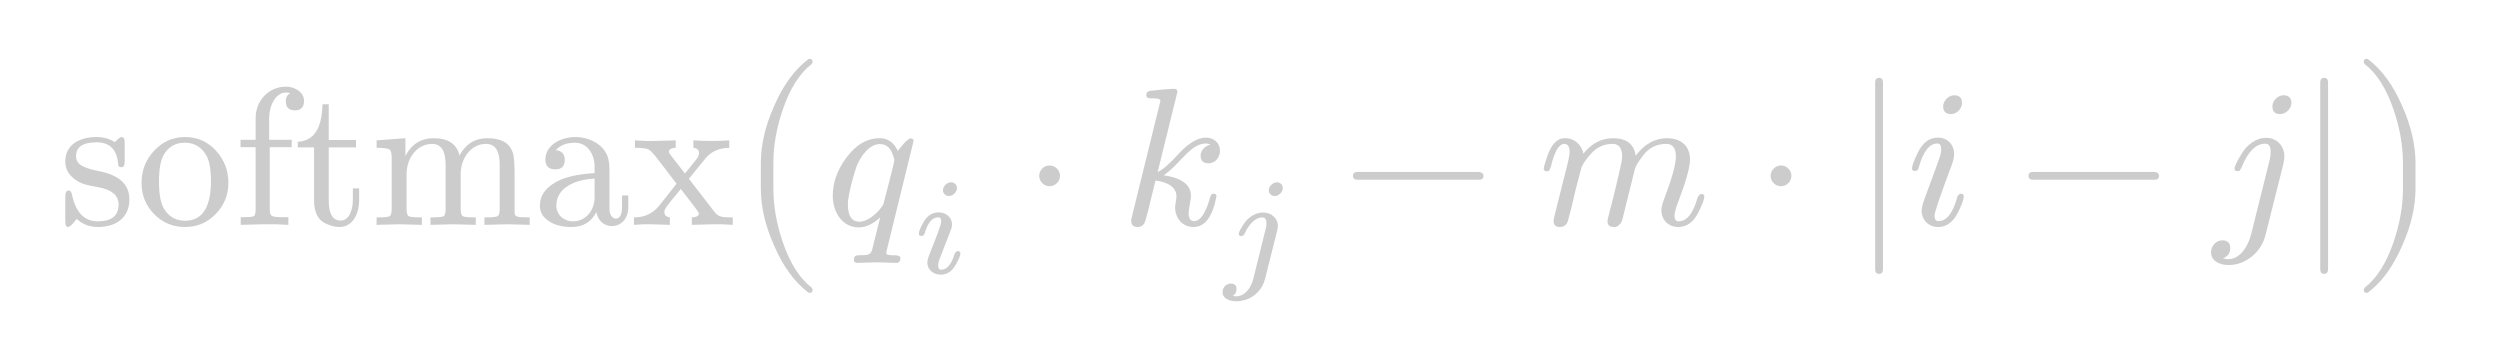
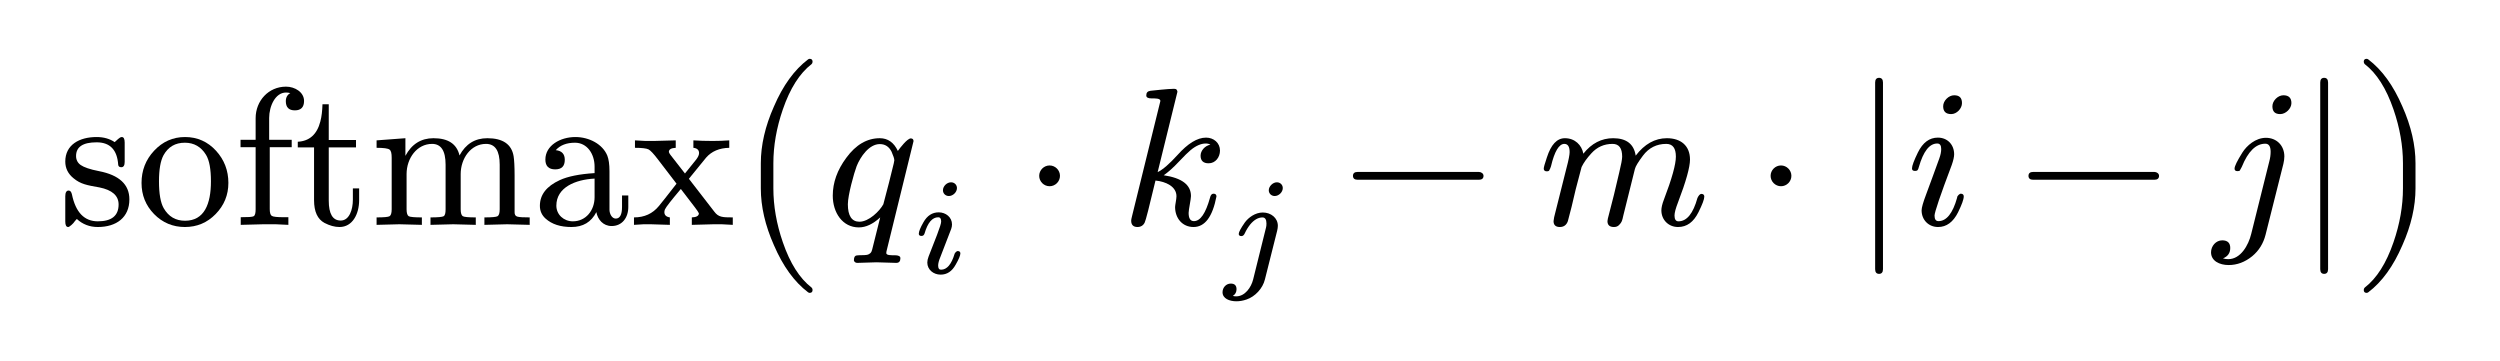
- <svg xmlns="http://www.w3.org/2000/svg" xmlns:xlink="http://www.w3.org/1999/xlink" class="typst-doc" viewBox="0 0 178.537 25.715">
+ <svg xmlns="http://www.w3.org/2000/svg" xmlns:xlink="http://www.w3.org/1999/xlink" class="typst-doc" viewBox="0 0 204.043 29.389">
  <g>
    <g class="typst-group">
      <g>
-         <g class="typst-text" transform="matrix(1 0 0 -1 4.2 16.058)">
-           <use xlink:href="#gF5DE0D65EDDD7FFC593C41C273F899EC" x="0" y="0" fill="#cccccc" fill-rule="nonzero" />
-           <use xlink:href="#g46C9EE55312A9ECAA79F27A408628503" x="5.516" y="0" fill="#cccccc" fill-rule="nonzero" />
-           <use xlink:href="#gF7C0D80B4A5BED05F948FAC415C9F392" x="12.516" y="0" fill="#cccccc" fill-rule="nonzero" />
-           <use xlink:href="#gEF3E057CA2EFA2756E1FFB83A9D76FED" x="16.8" y="0" fill="#cccccc" fill-rule="nonzero" />
-           <use xlink:href="#g2B867CA63A1C7447DD7C21DD9892CEB6" x="22.246" y="0" fill="#cccccc" fill-rule="nonzero" />
-           <use xlink:href="#g303EED4E91E0D5C80BEB662B421F6F53" x="33.908" y="0" fill="#cccccc" fill-rule="nonzero" />
-           <use xlink:href="#gFE8AECBAA9F8C94BADDF6F4ADF057B60" x="40.908" y="0" fill="#cccccc" fill-rule="nonzero" />
+         <g class="typst-text" transform="matrix(1 0 0 -1 4.8 18.352)">
+           <use xlink:href="#g2BEE8D1E6BD79092E36C1DBFEB7383FF" x="0" y="0" fill="#000000" fill-rule="nonzero" />
+           <use xlink:href="#gB943829011F417281E5E437A9DA05F67" x="6.304" y="0" fill="#000000" fill-rule="nonzero" />
+           <use xlink:href="#g40F76B0F9F16DE495250E81E1B1A583B" x="14.304" y="0" fill="#000000" fill-rule="nonzero" />
+           <use xlink:href="#gF32AE40DAB3C25054FF1898B46C96A10" x="19.2" y="0" fill="#000000" fill-rule="nonzero" />
+           <use xlink:href="#gA5E87E105C0526946E292CE66823BE89" x="25.424" y="0" fill="#000000" fill-rule="nonzero" />
+           <use xlink:href="#gA356090470692EF51E09CF1BD6D9D155" x="38.752" y="0" fill="#000000" fill-rule="nonzero" />
+           <use xlink:href="#gFDDE6184F69C8D0649068013DBB387E1" x="46.752" y="0" fill="#000000" fill-rule="nonzero" />
        </g>
-         <g class="typst-text" transform="matrix(1 0 0 -1 52.5 16.058)">
-           <use xlink:href="#gA1DC1F1438C7A5B87B889C0D32539DB6" x="0" y="0" fill="#cccccc" fill-rule="nonzero" />
+         <g class="typst-text" transform="matrix(1 0 0 -1 60 18.352)">
+           <use xlink:href="#g773E08354D6C0E860333EE20A8CDB7E2" x="0" y="0" fill="#000000" fill-rule="nonzero" />
        </g>
-         <g class="typst-text" transform="matrix(1 0 0 -1 58.912 16.058)">
-           <use xlink:href="#g7AC8459F25AA43678543D33245DB1A2" x="0" y="0" fill="#cccccc" fill-rule="nonzero" />
+         <g class="typst-text" transform="matrix(1 0 0 -1 67.328 18.352)">
+           <use xlink:href="#gE61834C126A9BE2C9CDD3C6A0B4D0287" x="0" y="0" fill="#000000" fill-rule="nonzero" />
        </g>
-         <g class="typst-text" transform="matrix(1 0 0 -1 65.156 19.516)">
-           <use xlink:href="#g20FCB2220DCC8E6F1E6E4566C6BD2A81" x="0" y="0" fill="#cccccc" fill-rule="nonzero" />
+         <g class="typst-text" transform="matrix(1 0 0 -1 74.464 22.304)">
+           <use xlink:href="#g96770A68E869C81156E14408A41B0BF9" x="0" y="0" fill="#000000" fill-rule="nonzero" />
        </g>
-         <g class="typst-text" transform="matrix(1 0 0 -1 73.01031 16.058)">
-           <use xlink:href="#g562401A8368AA85D3B1CA201004B30A0" x="0" y="0" fill="#cccccc" fill-rule="nonzero" />
+         <g class="typst-text" transform="matrix(1 0 0 -1 83.44036 18.352)">
+           <use xlink:href="#g5F953B2C3915CEDCD3A184411AE8B3F2" x="0" y="0" fill="#000000" fill-rule="nonzero" />
        </g>
-         <g class="typst-text" transform="matrix(1 0 0 -1 80.01342 16.058)">
-           <use xlink:href="#g32EB16F4D3B99734709C01D84194EA1A" x="0" y="0" fill="#cccccc" fill-rule="nonzero" />
+         <g class="typst-text" transform="matrix(1 0 0 -1 91.44391 18.352)">
+           <use xlink:href="#gA1B0F11280521502C3DB078D1890C6FD" x="0" y="0" fill="#000000" fill-rule="nonzero" />
        </g>
-         <g class="typst-text" transform="matrix(1 0 0 -1 87.30742 19.516)">
-           <use xlink:href="#gE8D3F4D83F49B1E46FB1F8EDE3CADE52" x="0" y="0" fill="#cccccc" fill-rule="nonzero" />
+         <g class="typst-text" transform="matrix(1 0 0 -1 99.77991 22.304)">
+           <use xlink:href="#gB3022E9B340008F0E4688F1B3AA702A3" x="0" y="0" fill="#000000" fill-rule="nonzero" />
        </g>
-         <g class="typst-text" transform="matrix(1 0 0 -1 95.83793 16.058)">
-           <use xlink:href="#gEB66FF3DB8DC8FD3B4891A6DE56205BB" x="0" y="0" fill="#cccccc" fill-rule="nonzero" />
+         <g class="typst-text" transform="matrix(1 0 0 -1 109.5291 18.352)">
+           <use xlink:href="#gA0D485AB365C080A2B7E74DDD113CE36" x="0" y="0" fill="#000000" fill-rule="nonzero" />
        </g>
-         <g class="typst-text" transform="matrix(1 0 0 -1 109.841 16.058)">
-           <use xlink:href="#gFEF10CF15B003446F4FD9E1587549B1F" x="0" y="0" fill="#cccccc" fill-rule="nonzero" />
+         <g class="typst-text" transform="matrix(1 0 0 -1 125.5326 18.352)">
+           <use xlink:href="#g6C9FDF7895C54A7ABCF8C2BD3CBAC6F5" x="0" y="0" fill="#000000" fill-rule="nonzero" />
        </g>
-         <g class="typst-text" transform="matrix(1 0 0 -1 125.2442 16.058)">
-           <use xlink:href="#g562401A8368AA85D3B1CA201004B30A0" x="0" y="0" fill="#cccccc" fill-rule="nonzero" />
+         <g class="typst-text" transform="matrix(1 0 0 -1 143.1362 18.352)">
+           <use xlink:href="#g5F953B2C3915CEDCD3A184411AE8B3F2" x="0" y="0" fill="#000000" fill-rule="nonzero" />
        </g>
-         <g class="typst-text" transform="matrix(1 0 0 -1 132.2473 16.058)">
-           <use xlink:href="#g4763E76480F21C687B09FA4E939B163F" x="0" y="0" fill="#cccccc" fill-rule="nonzero" />
+         <g class="typst-text" transform="matrix(1 0 0 -1 151.1397 18.352)">
+           <use xlink:href="#gD3583EB68433E0996AC86033DE8CEDCD" x="0" y="0" fill="#000000" fill-rule="nonzero" />
        </g>
-         <g class="typst-text" transform="matrix(1 0 0 -1 136.1393 16.058)">
-           <use xlink:href="#g2F0055D3827D331B4ECFD5622F807CCB" x="0" y="0" fill="#cccccc" fill-rule="nonzero" />
+         <g class="typst-text" transform="matrix(1 0 0 -1 155.5877 18.352)">
+           <use xlink:href="#g764CDEEE276743FDD77643AF8A6555F1" x="0" y="0" fill="#000000" fill-rule="nonzero" />
        </g>
-         <g class="typst-text" transform="matrix(1 0 0 -1 144.0804 16.058)">
-           <use xlink:href="#gEB66FF3DB8DC8FD3B4891A6DE56205BB" x="0" y="0" fill="#cccccc" fill-rule="nonzero" />
+         <g class="typst-text" transform="matrix(1 0 0 -1 164.6633 18.352)">
+           <use xlink:href="#gA0D485AB365C080A2B7E74DDD113CE36" x="0" y="0" fill="#000000" fill-rule="nonzero" />
        </g>
-         <g class="typst-text" transform="matrix(1 0 0 -1 158.0835 16.058)">
-           <use xlink:href="#g7579D84519321A204A6A987495540B4" x="0" y="0" fill="#cccccc" fill-rule="nonzero" />
+         <g class="typst-text" transform="matrix(1 0 0 -1 180.6668 18.352)">
+           <use xlink:href="#g24F7B1407FBA78C87174E841026A2092" x="0" y="0" fill="#000000" fill-rule="nonzero" />
        </g>
-         <g class="typst-text" transform="matrix(1 0 0 -1 164.0335 16.058)">
-           <use xlink:href="#g4763E76480F21C687B09FA4E939B163F" x="0" y="0" fill="#cccccc" fill-rule="nonzero" />
+         <g class="typst-text" transform="matrix(1 0 0 -1 187.4668 18.352)">
+           <use xlink:href="#gD3583EB68433E0996AC86033DE8CEDCD" x="0" y="0" fill="#000000" fill-rule="nonzero" />
        </g>
-         <g class="typst-text" transform="matrix(1 0 0 -1 167.9255 16.058)">
-           <use xlink:href="#gE4D3CB36CD05161DB81ED45AD379839B" x="0" y="0" fill="#cccccc" fill-rule="nonzero" />
+         <g class="typst-text" transform="matrix(1 0 0 -1 191.9148 18.352)">
+           <use xlink:href="#gCE58F4BB86C77A6D91E4F117A92B59F" x="0" y="0" fill="#000000" fill-rule="nonzero" />
        </g>
      </g>
    </g>
  </g>
  <defs id="glyph">
-     <symbol id="gF5DE0D65EDDD7FFC593C41C273F899EC" overflow="visible">
-       <path d="M 0 0m 5.04 1.82 c 0 1.064 -0.728 1.736 -2.17 2.016 c -0.658 0.126 -1.078 0.28 -1.302 0.434 c -0.224 0.154 -0.336 0.378 -0.336 0.644 c 0 0.658 0.49 0.98 1.47 0.98 c 0.952 0 1.47 -0.532 1.54 -1.61 c 0.014 -0.112 0.084 -0.168 0.224 -0.168 c 0.154 0 0.238 0.126 0.238 0.378 v 1.386 c 0 0.266 -0.07 0.392 -0.21 0.392 c -0.154 0 -0.364 -0.252 -0.504 -0.364 c -0.35 0.238 -0.784 0.364 -1.288 0.364 c -1.246 0 -2.24 -0.56 -2.24 -1.75 c 0 -0.476 0.196 -0.882 0.602 -1.204 c 0.49 -0.406 0.952 -0.49 1.834 -0.644 c 0.91 -0.182 1.372 -0.588 1.372 -1.218 c 0 -0.798 -0.49 -1.204 -1.484 -1.204 c -0.966 0 -1.582 0.644 -1.848 1.918 c -0.042 0.182 -0.112 0.28 -0.238 0.28 c -0.154 0 -0.238 -0.14 -0.238 -0.406 v -1.806 c 0 -0.266 0.07 -0.392 0.21 -0.392 c 0.042 0 0.112 0.042 0.224 0.14 c 0.252 0.224 0.14 0.182 0.392 0.434 c 0.406 -0.378 0.91 -0.574 1.498 -0.574 c 1.33 0 2.254 0.686 2.254 1.974 Z " />
+     <symbol id="g2BEE8D1E6BD79092E36C1DBFEB7383FF" overflow="visible">
+       <path d="M 0 0m 5.76 2.08 c 0 1.216 -0.832 1.984 -2.48 2.304 c -0.752 0.144 -1.232 0.32 -1.488 0.496 c -0.256 0.176 -0.384 0.432 -0.384 0.736 c 0 0.752 0.56 1.12 1.68 1.12 c 1.088 0 1.68 -0.608 1.76 -1.84 c 0.016 -0.128 0.096 -0.192 0.256 -0.192 c 0.176 0 0.272 0.144 0.272 0.432 v 1.584 c 0 0.304 -0.08 0.448 -0.24 0.448 c -0.176 0 -0.416 -0.288 -0.576 -0.416 c -0.4 0.272 -0.896 0.416 -1.472 0.416 c -1.424 0 -2.56 -0.64 -2.56 -2 c 0 -0.544 0.224 -1.008 0.688 -1.376 c 0.56 -0.464 1.088 -0.56 2.096 -0.736 c 1.04 -0.208 1.568 -0.672 1.568 -1.392 c 0 -0.912 -0.56 -1.376 -1.696 -1.376 c -1.104 0 -1.808 0.736 -2.112 2.192 c -0.048 0.208 -0.128 0.32 -0.272 0.32 c -0.176 0 -0.272 -0.16 -0.272 -0.464 v -2.064 c 0 -0.304 0.08 -0.448 0.24 -0.448 c 0.048 0 0.128 0.048 0.256 0.16 c 0.288 0.256 0.16 0.208 0.448 0.496 c 0.464 -0.432 1.04 -0.656 1.712 -0.656 c 1.52 0 2.576 0.784 2.576 2.256 Z " />
    </symbol>
-     <symbol id="g46C9EE55312A9ECAA79F27A408628503" overflow="visible">
-       <path d="M 0 0m 3.486 -0.154 c 0.868 0 1.596 0.308 2.198 0.924 c 0.602 0.616 0.91 1.358 0.91 2.226 c 0 0.882 -0.294 1.652 -0.882 2.296 c -0.588 0.644 -1.33 0.98 -2.212 0.98 c -0.882 0 -1.61 -0.336 -2.212 -0.98 c -0.602 -0.644 -0.896 -1.414 -0.896 -2.296 c 0 -0.868 0.294 -1.61 0.896 -2.226 c 0.602 -0.616 1.344 -0.924 2.198 -0.924 Z m 0.014 0.448 c -0.672 0 -1.176 0.294 -1.526 0.896 c -0.224 0.392 -0.336 1.036 -0.336 1.918 c 0 0.854 0.112 1.47 0.322 1.862 c 0.336 0.602 0.84 0.896 1.526 0.896 c 0.658 0 1.162 -0.294 1.512 -0.868 c 0.238 -0.392 0.35 -1.022 0.35 -1.89 c 0 -1.624 -0.476 -2.814 -1.848 -2.814 Z " />
+     <symbol id="gB943829011F417281E5E437A9DA05F67" overflow="visible">
+       <path d="M 0 0m 3.984 -0.176 c 0.992 0 1.824 0.352 2.512 1.056 c 0.688 0.704 1.04 1.552 1.04 2.544 c 0 1.008 -0.336 1.888 -1.008 2.624 c -0.672 0.736 -1.52 1.12 -2.528 1.12 c -1.008 0 -1.84 -0.384 -2.528 -1.12 c -0.688 -0.736 -1.024 -1.616 -1.024 -2.624 c 0 -0.992 0.336 -1.84 1.024 -2.544 c 0.688 -0.704 1.536 -1.056 2.512 -1.056 Z m 0.016 0.512 c -0.768 0 -1.344 0.336 -1.744 1.024 c -0.256 0.448 -0.384 1.184 -0.384 2.192 c 0 0.976 0.128 1.68 0.368 2.128 c 0.384 0.688 0.96 1.024 1.744 1.024 c 0.752 0 1.328 -0.336 1.728 -0.992 c 0.272 -0.448 0.4 -1.168 0.4 -2.16 c 0 -1.856 -0.544 -3.216 -2.112 -3.216 Z " />
    </symbol>
-     <symbol id="gF7C0D80B4A5BED05F948FAC415C9F392" overflow="visible">
-       <path d="M 0 0m 3.71 9.87 c -1.246 0 -2.17 -1.008 -2.17 -2.254 v -1.54 h -1.078 v -0.532 h 1.078 v -4.438 c 0 -0.266 -0.042 -0.434 -0.14 -0.49 c -0.098 -0.056 -0.406 -0.07 -0.924 -0.07 v -0.546 l 1.61 0.042 c 0.588 0.014 1.19 0 1.792 -0.042 v 0.546 h -0.336 c -0.462 0 -0.756 0.028 -0.854 0.098 c -0.098 0.07 -0.14 0.238 -0.14 0.49 v 4.41 h 1.568 v 0.532 h -1.61 v 1.554 c 0 0.84 0.434 1.82 1.204 1.82 c 0.112 0 0.21 -0.014 0.308 -0.042 c -0.21 -0.112 -0.322 -0.308 -0.322 -0.574 c 0 -0.434 0.21 -0.658 0.644 -0.658 c 0.434 0 0.658 0.224 0.658 0.672 c 0 0.63 -0.658 1.022 -1.288 1.022 Z " />
+     <symbol id="g40F76B0F9F16DE495250E81E1B1A583B" overflow="visible">
+       <path d="M 0 0m 4.24 11.28 c -1.424 0 -2.48 -1.152 -2.48 -2.576 v -1.76 h -1.232 v -0.608 h 1.232 v -5.072 c 0 -0.304 -0.048 -0.496 -0.16 -0.56 c -0.112 -0.064 -0.464 -0.08 -1.056 -0.08 v -0.624 l 1.84 0.048 c 0.672 0.016 1.36 0 2.048 -0.048 v 0.624 h -0.384 c -0.528 0 -0.864 0.032 -0.976 0.112 c -0.112 0.08 -0.16 0.272 -0.16 0.56 v 5.04 h 1.792 v 0.608 h -1.84 v 1.776 c 0 0.96 0.496 2.08 1.376 2.08 c 0.128 0 0.24 -0.016 0.352 -0.048 c -0.24 -0.128 -0.368 -0.352 -0.368 -0.656 c 0 -0.496 0.24 -0.752 0.736 -0.752 c 0.496 0 0.752 0.256 0.752 0.768 c 0 0.72 -0.752 1.168 -1.472 1.168 Z " />
    </symbol>
-     <symbol id="gEF3E057CA2EFA2756E1FFB83A9D76FED" overflow="visible">
-       <path d="M 0 0m 4.648 1.764 v 0.84 h -0.448 v -0.812 c 0 -0.7 -0.252 -1.484 -0.868 -1.484 c -0.574 0 -0.854 0.476 -0.854 1.428 v 3.794 h 1.946 v 0.532 h -1.946 v 2.548 h -0.448 c -0.014 -0.462 -0.056 -0.868 -0.154 -1.232 c -0.238 -0.924 -0.784 -1.4 -1.61 -1.442 v -0.406 h 1.162 v -3.766 c 0 -0.826 0.252 -1.358 0.742 -1.624 c 0.378 -0.196 0.728 -0.294 1.078 -0.294 c 0.924 0 1.4 0.924 1.4 1.918 Z " />
+     <symbol id="gF32AE40DAB3C25054FF1898B46C96A10" overflow="visible">
+       <path d="M 0 0m 5.312 2.016 v 0.96 h -0.512 v -0.928 c 0 -0.8 -0.288 -1.696 -0.992 -1.696 c -0.656 0 -0.976 0.544 -0.976 1.632 v 4.336 h 2.224 v 0.608 h -2.224 v 2.912 h -0.512 c -0.016 -0.528 -0.064 -0.992 -0.176 -1.408 c -0.272 -1.056 -0.896 -1.6 -1.84 -1.648 v -0.464 h 1.328 v -4.304 c 0 -0.944 0.288 -1.552 0.848 -1.856 c 0.432 -0.224 0.832 -0.336 1.232 -0.336 c 1.056 0 1.6 1.056 1.6 2.192 Z " />
    </symbol>
-     <symbol id="g2B867CA63A1C7447DD7C21DD9892CEB6" overflow="visible">
-       <path d="M 0 0m 4.41 5.782 c 0.644 0 0.966 -0.49 0.966 -1.484 v -3.192 c 0 -0.266 -0.042 -0.434 -0.14 -0.49 c -0.098 -0.056 -0.42 -0.084 -0.938 -0.084 v -0.532 l 1.624 0.042 l 1.61 -0.042 v 0.532 c -0.518 0 -0.826 0.028 -0.924 0.084 c -0.098 0.056 -0.154 0.224 -0.154 0.49 v 2.52 c 0 1.12 0.728 2.156 1.806 2.156 c 0.658 0 0.98 -0.49 0.98 -1.484 v -3.192 c 0 -0.266 -0.056 -0.434 -0.154 -0.49 c -0.098 -0.056 -0.42 -0.084 -0.938 -0.084 v -0.532 l 1.624 0.042 l 1.61 -0.042 v 0.532 c -0.448 0 -0.742 0.014 -0.882 0.056 c -0.14 0.042 -0.196 0.14 -0.196 0.308 v 2.618 c 0 0.658 -0.028 1.12 -0.07 1.386 c -0.14 0.854 -0.77 1.288 -1.876 1.288 c -0.882 0 -1.54 -0.406 -1.988 -1.232 c -0.196 0.826 -0.812 1.232 -1.862 1.232 c -0.882 0 -1.554 -0.42 -2.002 -1.26 v 1.26 l -2.058 -0.154 v -0.532 c 0.504 0 0.812 -0.042 0.924 -0.126 c 0.112 -0.084 0.154 -0.266 0.154 -0.588 v -3.682 c 0 -0.266 -0.056 -0.434 -0.154 -0.49 c -0.098 -0.056 -0.406 -0.084 -0.924 -0.084 v -0.532 l 1.624 0.042 l 1.61 -0.042 v 0.532 c -0.518 0 -0.84 0.028 -0.938 0.084 c -0.098 0.056 -0.154 0.224 -0.154 0.49 v 2.52 c 0 1.134 0.742 2.156 1.82 2.156 Z " />
+     <symbol id="gA5E87E105C0526946E292CE66823BE89" overflow="visible">
+       <path d="M 0 0m 5.04 6.608 c 0.736 0 1.104 -0.56 1.104 -1.696 v -3.648 c 0 -0.304 -0.048 -0.496 -0.16 -0.56 c -0.112 -0.064 -0.48 -0.096 -1.072 -0.096 v -0.608 l 1.856 0.048 l 1.84 -0.048 v 0.608 c -0.592 0 -0.944 0.032 -1.056 0.096 c -0.112 0.064 -0.176 0.256 -0.176 0.56 v 2.88 c 0 1.28 0.832 2.464 2.064 2.464 c 0.752 0 1.12 -0.56 1.12 -1.696 v -3.648 c 0 -0.304 -0.064 -0.496 -0.176 -0.56 c -0.112 -0.064 -0.48 -0.096 -1.072 -0.096 v -0.608 l 1.856 0.048 l 1.84 -0.048 v 0.608 c -0.512 0 -0.848 0.016 -1.008 0.064 c -0.16 0.048 -0.224 0.16 -0.224 0.352 v 2.992 c 0 0.752 -0.032 1.28 -0.08 1.584 c -0.16 0.976 -0.88 1.472 -2.144 1.472 c -1.008 0 -1.76 -0.464 -2.272 -1.408 c -0.224 0.944 -0.928 1.408 -2.128 1.408 c -1.008 0 -1.776 -0.48 -2.288 -1.44 v 1.44 l -2.352 -0.176 v -0.608 c 0.576 0 0.928 -0.048 1.056 -0.144 c 0.128 -0.096 0.176 -0.304 0.176 -0.672 v -4.208 c 0 -0.304 -0.064 -0.496 -0.176 -0.56 c -0.112 -0.064 -0.464 -0.096 -1.056 -0.096 v -0.608 l 1.856 0.048 l 1.84 -0.048 v 0.608 c -0.592 0 -0.96 0.032 -1.072 0.096 c -0.112 0.064 -0.176 0.256 -0.176 0.56 v 2.88 c 0 1.296 0.848 2.464 2.08 2.464 Z " />
    </symbol>
-     <symbol id="g303EED4E91E0D5C80BEB662B421F6F53" overflow="visible">
-       <path d="M 0 0m 6.762 1.274 v 0.826 h -0.448 v -0.826 c 0 -0.546 -0.154 -0.826 -0.448 -0.826 c -0.28 0 -0.448 0.35 -0.448 0.63 v 2.758 c 0 0.49 -0.056 0.854 -0.154 1.106 c -0.336 0.826 -1.302 1.33 -2.282 1.33 c -1.078 0 -2.142 -0.602 -2.142 -1.61 c 0 -0.462 0.238 -0.7 0.7 -0.7 c 0.462 0 0.686 0.224 0.686 0.686 c 0 0.406 -0.21 0.644 -0.644 0.686 c 0.308 0.35 0.77 0.532 1.372 0.532 c 0.868 0 1.4 -0.798 1.4 -1.708 v -0.462 c -1.092 -0.07 -1.918 -0.238 -2.492 -0.504 c -0.938 -0.434 -1.414 -1.036 -1.414 -1.834 c 0 -0.364 0.14 -0.672 0.406 -0.91 c 0.448 -0.406 1.064 -0.602 1.848 -0.602 c 0.826 0 1.414 0.35 1.778 1.064 c 0.098 -0.532 0.49 -0.994 1.092 -0.994 c 0.742 0 1.19 0.588 1.19 1.358 Z m -3.962 -1.022 c -0.644 0 -1.176 0.476 -1.176 1.12 c 0 1.302 1.358 1.862 2.73 1.932 v -1.33 c 0 -0.938 -0.616 -1.722 -1.554 -1.722 Z " />
+     <symbol id="gA356090470692EF51E09CF1BD6D9D155" overflow="visible">
+       <path d="M 0 0m 7.728 1.456 v 0.944 h -0.512 v -0.944 c 0 -0.624 -0.176 -0.944 -0.512 -0.944 c -0.32 0 -0.512 0.4 -0.512 0.72 v 3.152 c 0 0.56 -0.064 0.976 -0.176 1.264 c -0.384 0.944 -1.488 1.52 -2.608 1.52 c -1.232 0 -2.448 -0.688 -2.448 -1.84 c 0 -0.528 0.272 -0.8 0.8 -0.8 c 0.528 0 0.784 0.256 0.784 0.784 c 0 0.464 -0.24 0.736 -0.736 0.784 c 0.352 0.4 0.88 0.608 1.568 0.608 c 0.992 0 1.6 -0.912 1.6 -1.952 v -0.528 c -1.248 -0.08 -2.192 -0.272 -2.848 -0.576 c -1.072 -0.496 -1.616 -1.184 -1.616 -2.096 c 0 -0.416 0.16 -0.768 0.464 -1.04 c 0.512 -0.464 1.216 -0.688 2.112 -0.688 c 0.944 0 1.616 0.4 2.032 1.216 c 0.112 -0.608 0.56 -1.136 1.248 -1.136 c 0.848 0 1.36 0.672 1.36 1.552 Z m -4.528 -1.168 c -0.736 0 -1.344 0.544 -1.344 1.28 c 0 1.488 1.552 2.128 3.12 2.208 v -1.52 c 0 -1.072 -0.704 -1.968 -1.776 -1.968 Z " />
    </symbol>
-     <symbol id="gFE8AECBAA9F8C94BADDF6F4ADF057B60" overflow="visible">
-       <path d="M 0 0m 5.852 0.042 c 0.322 0.014 0.784 0 1.372 -0.042 v 0.532 c -0.742 0 -1.022 0.014 -1.316 0.406 l -1.82 2.352 c 0.602 0.742 1.008 1.246 1.232 1.512 c 0.392 0.448 0.938 0.686 1.652 0.7 v 0.532 c -0.392 -0.028 -0.784 -0.042 -1.176 -0.042 c -0.518 0 -0.98 0.014 -1.386 0.042 v -0.532 c 0.266 -0.028 0.406 -0.154 0.406 -0.378 c 0 -0.126 -0.07 -0.28 -0.196 -0.448 l -0.812 -1.008 l -1.036 1.33 c -0.07 0.098 -0.112 0.168 -0.112 0.21 c 0 0.182 0.168 0.28 0.49 0.294 v 0.532 l -1.554 -0.042 c -0.364 -0.014 -0.812 0 -1.358 0.042 v -0.532 c 0.504 0 0.826 -0.042 0.966 -0.112 c 0.14 -0.07 0.364 -0.308 0.672 -0.714 l 1.33 -1.736 c -0.686 -0.882 -1.106 -1.414 -1.26 -1.596 c -0.448 -0.546 -1.036 -0.812 -1.778 -0.812 v -0.532 c 0.518 0.042 0.91 0.056 1.204 0.042 l 1.358 -0.042 v 0.532 c -0.266 0.042 -0.392 0.168 -0.392 0.378 c 0 0.056 0.014 0.126 0.042 0.196 c 0.084 0.182 0.462 0.658 1.134 1.456 l 1.008 -1.316 c 0.154 -0.196 0.238 -0.336 0.28 -0.42 c 0 -0.182 -0.168 -0.28 -0.504 -0.294 v -0.532 Z " />
+     <symbol id="gFDDE6184F69C8D0649068013DBB387E1" overflow="visible">
+       <path d="M 0 0m 6.688 0.048 c 0.368 0.016 0.896 0 1.568 -0.048 v 0.608 c -0.848 0 -1.168 0.016 -1.504 0.464 l -2.08 2.688 c 0.688 0.848 1.152 1.424 1.408 1.728 c 0.448 0.512 1.072 0.784 1.888 0.8 v 0.608 c -0.448 -0.032 -0.896 -0.048 -1.344 -0.048 c -0.592 0 -1.12 0.016 -1.584 0.048 v -0.608 c 0.304 -0.032 0.464 -0.176 0.464 -0.432 c 0 -0.144 -0.08 -0.32 -0.224 -0.512 l -0.928 -1.152 l -1.184 1.52 c -0.08 0.112 -0.128 0.192 -0.128 0.24 c 0 0.208 0.192 0.32 0.56 0.336 v 0.608 l -1.776 -0.048 c -0.416 -0.016 -0.928 0 -1.552 0.048 v -0.608 c 0.576 0 0.944 -0.048 1.104 -0.128 c 0.16 -0.08 0.416 -0.352 0.768 -0.816 l 1.52 -1.984 c -0.784 -1.008 -1.264 -1.616 -1.44 -1.824 c -0.512 -0.624 -1.184 -0.928 -2.032 -0.928 v -0.608 c 0.592 0.048 1.04 0.064 1.376 0.048 l 1.552 -0.048 v 0.608 c -0.304 0.048 -0.448 0.192 -0.448 0.432 c 0 0.064 0.016 0.144 0.048 0.224 c 0.096 0.208 0.528 0.752 1.296 1.664 l 1.152 -1.504 c 0.176 -0.224 0.272 -0.384 0.32 -0.48 c 0 -0.208 -0.192 -0.32 -0.576 -0.336 v -0.608 Z " />
    </symbol>
-     <symbol id="gA1DC1F1438C7A5B87B889C0D32539DB6" overflow="visible">
-       <path d="M 0 0m 5.32 -4.858 c 0.14 0 0.21 0.07 0.21 0.21 c 0 0.07 -0.028 0.126 -0.07 0.168 c -0.854 0.658 -1.54 1.736 -2.058 3.248 c -0.448 1.302 -0.672 2.59 -0.672 3.836 v 1.792 c 0 1.246 0.224 2.534 0.672 3.836 c 0.518 1.512 1.204 2.59 2.058 3.248 c 0.042 0.042 0.07 0.098 0.07 0.168 c 0 0.14 -0.07 0.21 -0.21 0.21 c -0.028 0 -0.07 -0.014 -0.112 -0.042 c -0.98 -0.742 -1.792 -1.862 -2.436 -3.36 c -0.63 -1.414 -0.938 -2.772 -0.938 -4.06 v -1.792 c 0 -1.288 0.308 -2.646 0.938 -4.06 c 0.644 -1.498 1.456 -2.618 2.436 -3.36 c 0.042 -0.028 0.084 -0.042 0.112 -0.042 Z " />
+     <symbol id="g773E08354D6C0E860333EE20A8CDB7E2" overflow="visible">
+       <path d="M 0 0m 6.08 -5.552 c 0.16 0 0.24 0.08 0.24 0.24 c 0 0.08 -0.032 0.144 -0.08 0.192 c -0.976 0.752 -1.76 1.984 -2.352 3.712 c -0.512 1.488 -0.768 2.96 -0.768 4.384 v 2.048 c 0 1.424 0.256 2.896 0.768 4.384 c 0.592 1.728 1.376 2.96 2.352 3.712 c 0.048 0.048 0.08 0.112 0.08 0.192 c 0 0.16 -0.08 0.24 -0.24 0.24 c -0.032 0 -0.08 -0.016 -0.128 -0.048 c -1.12 -0.848 -2.048 -2.128 -2.784 -3.84 c -0.72 -1.616 -1.072 -3.168 -1.072 -4.64 v -2.048 c 0 -1.472 0.352 -3.024 1.072 -4.64 c 0.736 -1.712 1.664 -2.992 2.784 -3.84 c 0.048 -0.032 0.096 -0.048 0.128 -0.048 Z " />
    </symbol>
-     <symbol id="g7AC8459F25AA43678543D33245DB1A2" overflow="visible">
-       <path d="M 0 0m 5.208 5.278 c -0.28 0.602 -0.714 0.91 -1.288 0.91 c -0.91 0 -1.708 -0.462 -2.394 -1.4 c -0.644 -0.868 -0.966 -1.764 -0.966 -2.702 c 0 -1.218 0.7 -2.268 1.862 -2.268 c 0.504 0 1.008 0.238 1.526 0.714 l -0.574 -2.296 c -0.042 -0.21 -0.168 -0.336 -0.364 -0.378 c -0.07 -0.014 -0.252 -0.028 -0.574 -0.028 c -0.084 -0.014 -0.14 -0.014 -0.168 -0.014 c -0.126 -0.014 -0.196 -0.126 -0.196 -0.322 v -0.056 c 0.042 -0.098 0.126 -0.154 0.238 -0.154 c 0.266 0 1.106 0.042 1.372 0.042 c 0.266 0 1.148 -0.042 1.414 -0.042 c 0.196 0 0.294 0.112 0.294 0.336 c 0 0.14 -0.14 0.21 -0.406 0.21 c -0.252 0 -0.602 -0.014 -0.602 0.154 c 0 0.056 0.014 0.154 0.056 0.294 l 1.89 7.7 c 0 0.126 -0.07 0.196 -0.196 0.196 c -0.252 0 -0.784 -0.7 -0.924 -0.896 Z m -0.448 -0.056 c 0.126 -0.294 0.196 -0.49 0.196 -0.616 c 0 -0.014 -0.014 -0.098 -0.042 -0.224 l -0.336 -1.358 c -0.266 -1.008 -0.392 -1.526 -0.406 -1.554 c -0.266 -0.49 -1.036 -1.246 -1.708 -1.246 c -0.546 0 -0.826 0.42 -0.826 1.246 c 0 0.644 0.434 2.212 0.63 2.73 c 0.266 0.658 0.882 1.568 1.652 1.568 c 0.378 0 0.658 -0.182 0.84 -0.546 Z " />
+     <symbol id="gE61834C126A9BE2C9CDD3C6A0B4D0287" overflow="visible">
+       <path d="M 0 0m 5.952 6.032 c -0.32 0.688 -0.816 1.04 -1.472 1.04 c -1.04 0 -1.952 -0.528 -2.736 -1.6 c -0.736 -0.992 -1.104 -2.016 -1.104 -3.088 c 0 -1.392 0.8 -2.592 2.128 -2.592 c 0.576 0 1.152 0.272 1.744 0.816 l -0.656 -2.624 c -0.048 -0.24 -0.192 -0.384 -0.416 -0.432 c -0.08 -0.016 -0.288 -0.032 -0.656 -0.032 c -0.096 -0.016 -0.16 -0.016 -0.192 -0.016 c -0.144 -0.016 -0.224 -0.144 -0.224 -0.368 v -0.064 c 0.048 -0.112 0.144 -0.176 0.272 -0.176 c 0.304 0 1.264 0.048 1.568 0.048 c 0.304 0 1.312 -0.048 1.616 -0.048 c 0.224 0 0.336 0.128 0.336 0.384 c 0 0.16 -0.16 0.24 -0.464 0.24 c -0.288 0 -0.688 -0.016 -0.688 0.176 c 0 0.064 0.016 0.176 0.064 0.336 l 2.16 8.8 c 0 0.144 -0.08 0.224 -0.224 0.224 c -0.288 0 -0.896 -0.8 -1.056 -1.024 Z m -0.512 -0.064 c 0.144 -0.336 0.224 -0.56 0.224 -0.704 c 0 -0.016 -0.016 -0.112 -0.048 -0.256 l -0.384 -1.552 c -0.304 -1.152 -0.448 -1.744 -0.464 -1.776 c -0.304 -0.56 -1.184 -1.424 -1.952 -1.424 c -0.624 0 -0.944 0.48 -0.944 1.424 c 0 0.736 0.496 2.528 0.72 3.12 c 0.304 0.752 1.008 1.792 1.888 1.792 c 0.432 0 0.752 -0.208 0.96 -0.624 Z " />
    </symbol>
-     <symbol id="g20FCB2220DCC8E6F1E6E4566C6BD2A81" overflow="visible">
-       <path d="M 0 0m 3.185 6.086 c 0 0.235 -0.186 0.412 -0.421 0.412 c -0.294 0 -0.578 -0.274 -0.578 -0.568 c 0 -0.235 0.186 -0.412 0.421 -0.412 c 0.294 0 0.578 0.274 0.578 0.568 Z m -1.303 -1.735 c -0.461 0 -0.823 -0.235 -1.088 -0.706 c -0.225 -0.392 -0.333 -0.666 -0.333 -0.823 c 0 -0.108 0.069 -0.157 0.196 -0.157 c 0.108 0 0.176 0.059 0.216 0.176 c 0.225 0.774 0.549 1.156 0.98 1.156 c 0.137 0 0.206 -0.098 0.206 -0.304 c 0 -0.127 -0.098 -0.441 -0.294 -0.951 l -0.608 -1.558 c -0.059 -0.157 -0.088 -0.294 -0.088 -0.421 c 0 -0.51 0.441 -0.862 0.951 -0.862 c 0.461 0 0.813 0.235 1.078 0.715 c 0.225 0.392 0.333 0.657 0.333 0.804 c 0 0.108 -0.069 0.167 -0.196 0.167 c -0.059 -0.01 -0.127 -0.059 -0.196 -0.157 c -0.01 -0.01 -0.02 -0.029 -0.02 -0.039 c -0.225 -0.755 -0.549 -1.137 -0.97 -1.137 c -0.137 0 -0.206 0.098 -0.206 0.294 c 0 0.147 0.049 0.353 0.157 0.608 l 0.774 2.009 c 0.039 0.108 0.059 0.216 0.059 0.323 c 0 0.51 -0.441 0.862 -0.951 0.862 Z " />
+     <symbol id="g96770A68E869C81156E14408A41B0BF9" overflow="visible">
+       <path d="M 0 0m 3.64 6.955 c 0 0.269 -0.213 0.47 -0.482 0.47 c -0.336 0 -0.661 -0.314 -0.661 -0.65 c 0 -0.269 0.213 -0.47 0.482 -0.47 c 0.336 0 0.661 0.314 0.661 0.65 Z m -1.49 -1.982 c -0.526 0 -0.941 -0.269 -1.243 -0.806 c -0.258 -0.448 -0.381 -0.762 -0.381 -0.941 c 0 -0.123 0.078 -0.179 0.224 -0.179 c 0.123 0 0.202 0.067 0.246 0.202 c 0.258 0.885 0.627 1.322 1.12 1.322 c 0.157 0 0.235 -0.112 0.235 -0.347 c 0 -0.146 -0.112 -0.504 -0.336 -1.086 l -0.694 -1.781 c -0.067 -0.179 -0.101 -0.336 -0.101 -0.482 c 0 -0.582 0.504 -0.986 1.086 -0.986 c 0.526 0 0.93 0.269 1.232 0.818 c 0.258 0.448 0.381 0.75 0.381 0.918 c 0 0.123 -0.078 0.19 -0.224 0.19 c -0.067 -0.011 -0.146 -0.067 -0.224 -0.179 c -0.011 -0.011 -0.022 -0.034 -0.022 -0.045 c -0.258 -0.862 -0.627 -1.299 -1.109 -1.299 c -0.157 0 -0.235 0.112 -0.235 0.336 c 0 0.168 0.056 0.403 0.179 0.694 l 0.885 2.296 c 0.045 0.123 0.067 0.246 0.067 0.37 c 0 0.582 -0.504 0.986 -1.086 0.986 Z " />
    </symbol>
-     <symbol id="g562401A8368AA85D3B1CA201004B30A0" overflow="visible">
-       <path d="M 0 0m 2.688 3.5 c 0 0.406 -0.336 0.742 -0.742 0.742 c -0.406 0 -0.742 -0.336 -0.742 -0.742 c 0 -0.406 0.336 -0.742 0.742 -0.742 c 0.406 0 0.742 0.336 0.742 0.742 Z " />
+     <symbol id="g5F953B2C3915CEDCD3A184411AE8B3F2" overflow="visible">
+       <path d="M 0 0m 3.072 4 c 0 0.464 -0.384 0.848 -0.848 0.848 c -0.464 0 -0.848 -0.384 -0.848 -0.848 c 0 -0.464 0.384 -0.848 0.848 -0.848 c 0.464 0 0.848 0.384 0.848 0.848 Z " />
    </symbol>
-     <symbol id="g32EB16F4D3B99734709C01D84194EA1A" overflow="visible">
-       <path d="M 0 0m 5.726 4.942 c 0 -0.364 0.196 -0.546 0.574 -0.546 c 0.49 0 0.812 0.434 0.812 0.91 c 0 0.546 -0.448 0.924 -0.994 0.924 c -0.63 0 -1.302 -0.42 -2.044 -1.246 c -0.574 -0.63 -1.036 -1.036 -1.414 -1.218 l 1.414 5.74 c -0.028 0.126 -0.056 0.21 -0.238 0.21 c -0.448 0 -1.512 -0.126 -1.68 -0.14 c -0.21 -0.028 -0.308 -0.126 -0.308 -0.336 c 0 -0.14 0.126 -0.21 0.378 -0.21 c 0.266 0 0.63 0.014 0.63 -0.182 l -2.03 -8.246 c -0.042 -0.154 -0.056 -0.252 -0.056 -0.308 c 0 -0.294 0.154 -0.448 0.448 -0.448 c 0.238 0 0.42 0.112 0.518 0.322 c 0.07 0.126 0.322 1.12 0.77 2.996 c 0.728 -0.07 1.498 -0.42 1.498 -1.12 c 0 -0.21 -0.098 -0.63 -0.098 -0.77 c 0 -0.798 0.518 -1.428 1.316 -1.428 c 0.812 0 1.358 0.728 1.638 2.184 c 0 0.126 -0.07 0.196 -0.21 0.196 c -0.126 0 -0.21 -0.098 -0.252 -0.294 c -0.308 -1.106 -0.686 -1.666 -1.148 -1.666 c -0.252 0 -0.378 0.196 -0.378 0.588 c 0 0.224 0.168 0.98 0.168 1.204 c 0 0.798 -0.644 1.288 -1.946 1.484 c 0.322 0.224 0.686 0.546 1.078 0.966 c 0.392 0.42 0.672 0.686 0.854 0.84 c 0.378 0.308 0.742 0.462 1.064 0.462 c 0.14 0 0.252 -0.028 0.336 -0.084 c -0.378 -0.07 -0.7 -0.42 -0.7 -0.784 Z " />
+     <symbol id="gA1B0F11280521502C3DB078D1890C6FD" overflow="visible">
+       <path d="M 0 0m 6.544 5.648 c 0 -0.416 0.224 -0.624 0.656 -0.624 c 0.56 0 0.928 0.496 0.928 1.04 c 0 0.624 -0.512 1.056 -1.136 1.056 c -0.72 0 -1.488 -0.48 -2.336 -1.424 c -0.656 -0.72 -1.184 -1.184 -1.616 -1.392 l 1.616 6.56 c -0.032 0.144 -0.064 0.24 -0.272 0.24 c -0.512 0 -1.728 -0.144 -1.92 -0.16 c -0.24 -0.032 -0.352 -0.144 -0.352 -0.384 c 0 -0.16 0.144 -0.24 0.432 -0.24 c 0.304 0 0.72 0.016 0.72 -0.208 l -2.32 -9.424 c -0.048 -0.176 -0.064 -0.288 -0.064 -0.352 c 0 -0.336 0.176 -0.512 0.512 -0.512 c 0.272 0 0.48 0.128 0.592 0.368 c 0.08 0.144 0.368 1.28 0.88 3.424 c 0.832 -0.08 1.712 -0.48 1.712 -1.28 c 0 -0.24 -0.112 -0.72 -0.112 -0.88 c 0 -0.912 0.592 -1.632 1.504 -1.632 c 0.928 0 1.552 0.832 1.872 2.496 c 0 0.144 -0.08 0.224 -0.24 0.224 c -0.144 0 -0.24 -0.112 -0.288 -0.336 c -0.352 -1.264 -0.784 -1.904 -1.312 -1.904 c -0.288 0 -0.432 0.224 -0.432 0.672 c 0 0.256 0.192 1.12 0.192 1.376 c 0 0.912 -0.736 1.472 -2.224 1.696 c 0.368 0.256 0.784 0.624 1.232 1.104 c 0.448 0.48 0.768 0.784 0.976 0.96 c 0.432 0.352 0.848 0.528 1.216 0.528 c 0.16 0 0.288 -0.032 0.384 -0.096 c -0.432 -0.08 -0.8 -0.48 -0.8 -0.896 Z " />
    </symbol>
-     <symbol id="gE8D3F4D83F49B1E46FB1F8EDE3CADE52" overflow="visible">
-       <path d="M 0 0m 4.302 6.086 c 0 0.235 -0.186 0.412 -0.421 0.412 c -0.284 0 -0.578 -0.284 -0.578 -0.568 c 0 -0.235 0.186 -0.412 0.421 -0.412 c 0.294 0 0.578 0.274 0.578 0.568 Z m -1.421 -1.744 c -0.549 0 -1.029 -0.363 -1.284 -0.706 c -0.294 -0.421 -0.441 -0.696 -0.441 -0.823 c 0 -0.108 0.069 -0.157 0.196 -0.157 c 0.098 0 0.176 0.069 0.235 0.196 c 0.108 0.235 0.235 0.441 0.382 0.627 c 0.284 0.343 0.578 0.51 0.882 0.51 c 0.186 0 0.284 -0.147 0.284 -0.431 c 0 -0.118 -0.01 -0.216 -0.029 -0.284 l -0.921 -3.714 c -0.137 -0.559 -0.578 -1.205 -1.205 -1.205 c -0.088 0 -0.167 0.01 -0.245 0.029 c 0.176 0.108 0.265 0.274 0.265 0.48 c 0 0.265 -0.137 0.402 -0.412 0.402 c -0.333 0 -0.588 -0.284 -0.588 -0.617 c 0 -0.451 0.49 -0.647 0.99 -0.647 c 0.225 0 0.47 0.039 0.725 0.127 c 0.608 0.206 1.156 0.784 1.313 1.441 l 0.872 3.469 c 0.029 0.127 0.049 0.245 0.049 0.353 c 0 0.568 -0.5 0.951 -1.068 0.951 Z " />
+     <symbol id="gB3022E9B340008F0E4688F1B3AA702A3" overflow="visible">
+       <path d="M 0 0m 4.917 6.955 c 0 0.269 -0.213 0.47 -0.482 0.47 c -0.325 0 -0.661 -0.325 -0.661 -0.65 c 0 -0.269 0.213 -0.47 0.482 -0.47 c 0.336 0 0.661 0.314 0.661 0.65 Z m -1.624 -1.994 c -0.627 0 -1.176 -0.414 -1.467 -0.806 c -0.336 -0.482 -0.504 -0.795 -0.504 -0.941 c 0 -0.123 0.078 -0.179 0.224 -0.179 c 0.112 0 0.202 0.078 0.269 0.224 c 0.123 0.269 0.269 0.504 0.437 0.717 c 0.325 0.392 0.661 0.582 1.008 0.582 c 0.213 0 0.325 -0.168 0.325 -0.493 c 0 -0.134 -0.011 -0.246 -0.034 -0.325 l -1.053 -4.245 c -0.157 -0.638 -0.661 -1.378 -1.378 -1.378 c -0.101 0 -0.19 0.011 -0.28 0.034 c 0.202 0.123 0.302 0.314 0.302 0.549 c 0 0.302 -0.157 0.459 -0.47 0.459 c -0.381 0 -0.672 -0.325 -0.672 -0.706 c 0 -0.515 0.56 -0.739 1.131 -0.739 c 0.258 0 0.538 0.045 0.829 0.146 c 0.694 0.235 1.322 0.896 1.501 1.646 l 0.997 3.965 c 0.034 0.146 0.056 0.28 0.056 0.403 c 0 0.65 -0.571 1.086 -1.221 1.086 Z " />
    </symbol>
-     <symbol id="gEB66FF3DB8DC8FD3B4891A6DE56205BB" overflow="visible">
-       <path d="M 0 0m 9.772 3.78 h -8.652 c -0.224 0 -0.336 -0.098 -0.336 -0.28 c 0 -0.182 0.112 -0.28 0.336 -0.28 h 8.652 c 0.224 0 0.336 0.098 0.336 0.28 c 0 0.168 -0.168 0.28 -0.336 0.28 Z " />
+     <symbol id="gA0D485AB365C080A2B7E74DDD113CE36" overflow="visible">
+       <path d="M 0 0m 11.168 4.32 h -9.888 c -0.256 0 -0.384 -0.112 -0.384 -0.32 c 0 -0.208 0.128 -0.32 0.384 -0.32 h 9.888 c 0.256 0 0.384 0.112 0.384 0.32 c 0 0.192 -0.192 0.32 -0.384 0.32 Z " />
    </symbol>
-     <symbol id="gFEF10CF15B003446F4FD9E1587549B1F" overflow="visible">
-       <path d="M 0 0m 9.198 6.188 c -0.854 0 -1.596 -0.42 -2.226 -1.246 c -0.126 0.826 -0.658 1.246 -1.61 1.246 c -0.826 0 -1.54 -0.364 -2.128 -1.106 c -0.112 0.616 -0.602 1.106 -1.316 1.106 c -0.574 0 -0.994 -0.462 -1.288 -1.372 c -0.154 -0.448 -0.224 -0.714 -0.224 -0.798 c 0 -0.126 0.07 -0.196 0.224 -0.196 c 0.07 0 0.112 0.014 0.154 0.042 c 0.07 0.126 0.112 0.224 0.14 0.322 c 0.252 1.064 0.574 1.596 0.952 1.596 c 0.252 0 0.378 -0.196 0.378 -0.588 c 0 -0.182 -0.07 -0.56 -0.224 -1.134 l -0.798 -3.178 c -0.056 -0.168 -0.126 -0.532 -0.126 -0.616 c 0 -0.28 0.154 -0.42 0.448 -0.42 c 0.28 0 0.476 0.14 0.574 0.42 c 0.014 0.07 0.112 0.42 0.266 1.022 l 0.294 1.246 l 0.42 1.596 c 0.154 0.322 0.392 0.644 0.7 0.98 c 0.406 0.448 0.91 0.672 1.512 0.672 c 0.462 0 0.686 -0.308 0.686 -0.91 c 0 -0.182 -0.07 -0.56 -0.21 -1.134 l -0.378 -1.596 c -0.098 -0.406 -0.322 -1.246 -0.434 -1.694 c -0.014 -0.098 -0.028 -0.154 -0.028 -0.182 c 0 -0.28 0.154 -0.42 0.462 -0.42 c 0.154 0 0.266 0.042 0.364 0.14 c 0.21 0.21 0.224 0.308 0.308 0.686 l 0.826 3.318 c 0.042 0.182 0.238 0.504 0.574 0.952 c 0.42 0.56 0.98 0.84 1.666 0.84 c 0.462 0 0.686 -0.308 0.686 -0.91 c 0 -0.546 -0.28 -1.568 -0.854 -3.066 c -0.126 -0.322 -0.182 -0.588 -0.182 -0.77 c 0 -0.686 0.518 -1.19 1.19 -1.19 c 0.63 0 1.106 0.35 1.456 1.05 c 0.28 0.56 0.42 0.938 0.42 1.12 c 0 0.126 -0.07 0.196 -0.224 0.196 c -0.098 -0.014 -0.196 -0.14 -0.266 -0.294 c -0.308 -1.106 -0.756 -1.666 -1.358 -1.666 c -0.182 0 -0.28 0.14 -0.28 0.406 c 0 0.21 0.084 0.518 0.252 0.952 c 0.574 1.498 0.854 2.52 0.854 3.052 c 0 0.994 -0.658 1.526 -1.652 1.526 Z " />
+     <symbol id="g6C9FDF7895C54A7ABCF8C2BD3CBAC6F5" overflow="visible">
+       <path d="M 0 0m 10.512 7.072 c -0.976 0 -1.824 -0.48 -2.544 -1.424 c -0.144 0.944 -0.752 1.424 -1.84 1.424 c -0.944 0 -1.76 -0.416 -2.432 -1.264 c -0.128 0.704 -0.688 1.264 -1.504 1.264 c -0.656 0 -1.136 -0.528 -1.472 -1.568 c -0.176 -0.512 -0.256 -0.816 -0.256 -0.912 c 0 -0.144 0.08 -0.224 0.256 -0.224 c 0.08 0 0.128 0.016 0.176 0.048 c 0.08 0.144 0.128 0.256 0.16 0.368 c 0.288 1.216 0.656 1.824 1.088 1.824 c 0.288 0 0.432 -0.224 0.432 -0.672 c 0 -0.208 -0.08 -0.64 -0.256 -1.296 l -0.912 -3.632 c -0.064 -0.192 -0.144 -0.608 -0.144 -0.704 c 0 -0.32 0.176 -0.48 0.512 -0.48 c 0.32 0 0.544 0.16 0.656 0.48 c 0.016 0.08 0.128 0.48 0.304 1.168 l 0.336 1.424 l 0.48 1.824 c 0.176 0.368 0.448 0.736 0.8 1.12 c 0.464 0.512 1.04 0.768 1.728 0.768 c 0.528 0 0.784 -0.352 0.784 -1.04 c 0 -0.208 -0.08 -0.64 -0.24 -1.296 l -0.432 -1.824 c -0.112 -0.464 -0.368 -1.424 -0.496 -1.936 c -0.016 -0.112 -0.032 -0.176 -0.032 -0.208 c 0 -0.32 0.176 -0.48 0.528 -0.48 c 0.176 0 0.304 0.048 0.416 0.16 c 0.24 0.24 0.256 0.352 0.352 0.784 l 0.944 3.792 c 0.048 0.208 0.272 0.576 0.656 1.088 c 0.48 0.64 1.12 0.96 1.904 0.96 c 0.528 0 0.784 -0.352 0.784 -1.04 c 0 -0.624 -0.32 -1.792 -0.976 -3.504 c -0.144 -0.368 -0.208 -0.672 -0.208 -0.88 c 0 -0.784 0.592 -1.36 1.36 -1.36 c 0.72 0 1.264 0.4 1.664 1.2 c 0.32 0.64 0.48 1.072 0.48 1.28 c 0 0.144 -0.08 0.224 -0.256 0.224 c -0.112 -0.016 -0.224 -0.16 -0.304 -0.336 c -0.352 -1.264 -0.864 -1.904 -1.552 -1.904 c -0.208 0 -0.32 0.16 -0.32 0.464 c 0 0.24 0.096 0.592 0.288 1.088 c 0.656 1.712 0.976 2.88 0.976 3.488 c 0 1.136 -0.752 1.744 -1.888 1.744 Z " />
    </symbol>
-     <symbol id="g4763E76480F21C687B09FA4E939B163F" overflow="visible">
-       <path d="M 0 0m 1.946 -3.5 c 0.182 0 0.28 0.112 0.28 0.336 v 13.328 c 0 0.224 -0.098 0.336 -0.28 0.336 c -0.182 0 -0.28 -0.112 -0.28 -0.336 v -13.328 c 0 -0.224 0.098 -0.336 0.28 -0.336 Z " />
+     <symbol id="gD3583EB68433E0996AC86033DE8CEDCD" overflow="visible">
+       <path d="M 0 0m 2.224 -4 c 0.208 0 0.32 0.128 0.32 0.384 v 15.232 c 0 0.256 -0.112 0.384 -0.32 0.384 c -0.208 0 -0.32 -0.128 -0.32 -0.384 v -15.232 c 0 -0.256 0.112 -0.384 0.32 -0.384 Z " />
    </symbol>
-     <symbol id="g2F0055D3827D331B4ECFD5622F807CCB" overflow="visible">
-       <path d="M 0 0m 3.976 8.694 c 0 0.378 -0.182 0.56 -0.56 0.56 c -0.392 0 -0.784 -0.392 -0.784 -0.784 c 0 -0.378 0.196 -0.56 0.574 -0.56 c 0.392 0 0.77 0.392 0.77 0.784 Z m -0.35 -6.762 c -0.308 -1.106 -0.756 -1.666 -1.33 -1.666 c -0.182 0 -0.28 0.126 -0.28 0.392 c 0 0.238 0.406 1.442 1.232 3.626 c 0.112 0.322 0.168 0.574 0.168 0.756 c 0 0.686 -0.476 1.19 -1.162 1.19 c -0.602 0 -1.078 -0.35 -1.428 -1.064 c -0.28 -0.574 -0.42 -0.952 -0.42 -1.134 c 0 -0.126 0.07 -0.182 0.224 -0.182 c 0.182 0 0.21 0.084 0.266 0.28 c 0.322 1.12 0.756 1.68 1.316 1.68 c 0.182 0 0.28 -0.126 0.28 -0.392 c 0 -0.196 -0.042 -0.42 -0.14 -0.686 c -0.322 -0.882 -0.658 -1.82 -0.938 -2.562 c -0.21 -0.56 -0.322 -0.938 -0.322 -1.134 c 0 -0.686 0.504 -1.19 1.176 -1.19 c 0.602 0 1.078 0.35 1.428 1.05 c 0.266 0.546 0.406 0.924 0.406 1.134 c 0 0.126 -0.07 0.196 -0.224 0.196 c -0.042 0 -0.252 -0.126 -0.252 -0.294 Z " />
+     <symbol id="g764CDEEE276743FDD77643AF8A6555F1" overflow="visible">
+       <path d="M 0 0m 4.544 9.936 c 0 0.432 -0.208 0.64 -0.64 0.64 c -0.448 0 -0.896 -0.448 -0.896 -0.896 c 0 -0.432 0.224 -0.64 0.656 -0.64 c 0.448 0 0.88 0.448 0.88 0.896 Z m -0.4 -7.728 c -0.352 -1.264 -0.864 -1.904 -1.52 -1.904 c -0.208 0 -0.32 0.144 -0.32 0.448 c 0 0.272 0.464 1.648 1.408 4.144 c 0.128 0.368 0.192 0.656 0.192 0.864 c 0 0.784 -0.544 1.36 -1.328 1.36 c -0.688 0 -1.232 -0.4 -1.632 -1.216 c -0.32 -0.656 -0.48 -1.088 -0.48 -1.296 c 0 -0.144 0.08 -0.208 0.256 -0.208 c 0.208 0 0.24 0.096 0.304 0.32 c 0.368 1.28 0.864 1.92 1.504 1.92 c 0.208 0 0.32 -0.144 0.32 -0.448 c 0 -0.224 -0.048 -0.48 -0.16 -0.784 c -0.368 -1.008 -0.752 -2.08 -1.072 -2.928 c -0.24 -0.64 -0.368 -1.072 -0.368 -1.296 c 0 -0.784 0.576 -1.36 1.344 -1.36 c 0.688 0 1.232 0.4 1.632 1.2 c 0.304 0.624 0.464 1.056 0.464 1.296 c 0 0.144 -0.08 0.224 -0.256 0.224 c -0.048 0 -0.288 -0.144 -0.288 -0.336 Z " />
    </symbol>
-     <symbol id="g7579D84519321A204A6A987495540B4" overflow="visible">
-       <path d="M 0 0m 5.558 8.694 c 0 0.378 -0.196 0.56 -0.574 0.56 c -0.392 0 -0.784 -0.392 -0.784 -0.784 c 0 -0.378 0.182 -0.56 0.56 -0.56 c 0.392 0 0.798 0.392 0.798 0.784 Z m -1.82 -2.478 c -0.742 0 -1.372 -0.56 -1.68 -1.05 c -0.378 -0.602 -0.56 -0.98 -0.56 -1.148 c 0 -0.126 0.07 -0.182 0.21 -0.182 c 0.07 0 0.112 0.014 0.154 0.028 c 0.07 0.112 0.112 0.21 0.154 0.28 c 0.448 1.106 1.008 1.652 1.68 1.652 c 0.252 0 0.378 -0.196 0.378 -0.574 c 0 -0.21 -0.028 -0.448 -0.098 -0.7 l -1.288 -5.166 c -0.196 -0.812 -0.756 -1.806 -1.638 -1.806 c -0.126 0 -0.252 0.014 -0.378 0.056 c 0.35 0.14 0.518 0.392 0.518 0.742 c 0 0.364 -0.196 0.546 -0.574 0.546 c -0.448 0 -0.798 -0.406 -0.798 -0.854 c 0 -0.616 0.602 -0.91 1.26 -0.91 c 0.602 0 1.162 0.21 1.68 0.63 c 0.49 0.406 0.798 0.924 0.952 1.526 l 1.274 5.068 c 0.042 0.182 0.07 0.364 0.07 0.532 c 0 0.77 -0.546 1.33 -1.316 1.33 Z " />
+     <symbol id="g24F7B1407FBA78C87174E841026A2092" overflow="visible">
+       <path d="M 0 0m 6.352 9.936 c 0 0.432 -0.224 0.64 -0.656 0.64 c -0.448 0 -0.896 -0.448 -0.896 -0.896 c 0 -0.432 0.208 -0.64 0.64 -0.64 c 0.448 0 0.912 0.448 0.912 0.896 Z m -2.08 -2.832 c -0.848 0 -1.568 -0.64 -1.92 -1.2 c -0.432 -0.688 -0.64 -1.12 -0.64 -1.312 c 0 -0.144 0.08 -0.208 0.24 -0.208 c 0.08 0 0.128 0.016 0.176 0.032 c 0.08 0.128 0.128 0.24 0.176 0.32 c 0.512 1.264 1.152 1.888 1.92 1.888 c 0.288 0 0.432 -0.224 0.432 -0.656 c 0 -0.24 -0.032 -0.512 -0.112 -0.8 l -1.472 -5.904 c -0.224 -0.928 -0.864 -2.064 -1.872 -2.064 c -0.144 0 -0.288 0.016 -0.432 0.064 c 0.4 0.16 0.592 0.448 0.592 0.848 c 0 0.416 -0.224 0.624 -0.656 0.624 c -0.512 0 -0.912 -0.464 -0.912 -0.976 c 0 -0.704 0.688 -1.04 1.44 -1.04 c 0.688 0 1.328 0.24 1.92 0.72 c 0.56 0.464 0.912 1.056 1.088 1.744 l 1.456 5.792 c 0.048 0.208 0.08 0.416 0.08 0.608 c 0 0.88 -0.624 1.52 -1.504 1.52 Z " />
    </symbol>
-     <symbol id="gE4D3CB36CD05161DB81ED45AD379839B" overflow="visible">
-       <path d="M 0 0m 1.204 -4.816 c 0.98 0.742 1.792 1.862 2.436 3.36 c 0.63 1.414 0.938 2.772 0.938 4.06 v 1.792 c 0 1.288 -0.308 2.646 -0.938 4.06 c -0.644 1.498 -1.456 2.618 -2.436 3.36 c -0.042 0.028 -0.084 0.042 -0.112 0.042 c -0.14 0 -0.21 -0.07 -0.21 -0.21 c 0 -0.07 0.028 -0.126 0.07 -0.168 c 0.854 -0.658 1.54 -1.736 2.058 -3.248 c 0.448 -1.302 0.672 -2.59 0.672 -3.836 v -1.792 c 0 -1.246 -0.224 -2.534 -0.672 -3.836 c -0.518 -1.512 -1.204 -2.59 -2.058 -3.248 c -0.042 -0.042 -0.07 -0.098 -0.07 -0.168 c 0 -0.14 0.07 -0.21 0.21 -0.21 c 0.028 0 0.07 0.014 0.112 0.042 Z " />
+     <symbol id="gCE58F4BB86C77A6D91E4F117A92B59F" overflow="visible">
+       <path d="M 0 0m 1.376 -5.504 c 1.12 0.848 2.048 2.128 2.784 3.84 c 0.72 1.616 1.072 3.168 1.072 4.64 v 2.048 c 0 1.472 -0.352 3.024 -1.072 4.64 c -0.736 1.712 -1.664 2.992 -2.784 3.84 c -0.048 0.032 -0.096 0.048 -0.128 0.048 c -0.16 0 -0.24 -0.08 -0.24 -0.24 c 0 -0.08 0.032 -0.144 0.08 -0.192 c 0.976 -0.752 1.76 -1.984 2.352 -3.712 c 0.512 -1.488 0.768 -2.96 0.768 -4.384 v -2.048 c 0 -1.424 -0.256 -2.896 -0.768 -4.384 c -0.592 -1.728 -1.376 -2.96 -2.352 -3.712 c -0.048 -0.048 -0.08 -0.112 -0.08 -0.192 c 0 -0.16 0.08 -0.24 0.24 -0.24 c 0.032 0 0.08 0.016 0.128 0.048 Z " />
    </symbol>
  </defs>
</svg>
